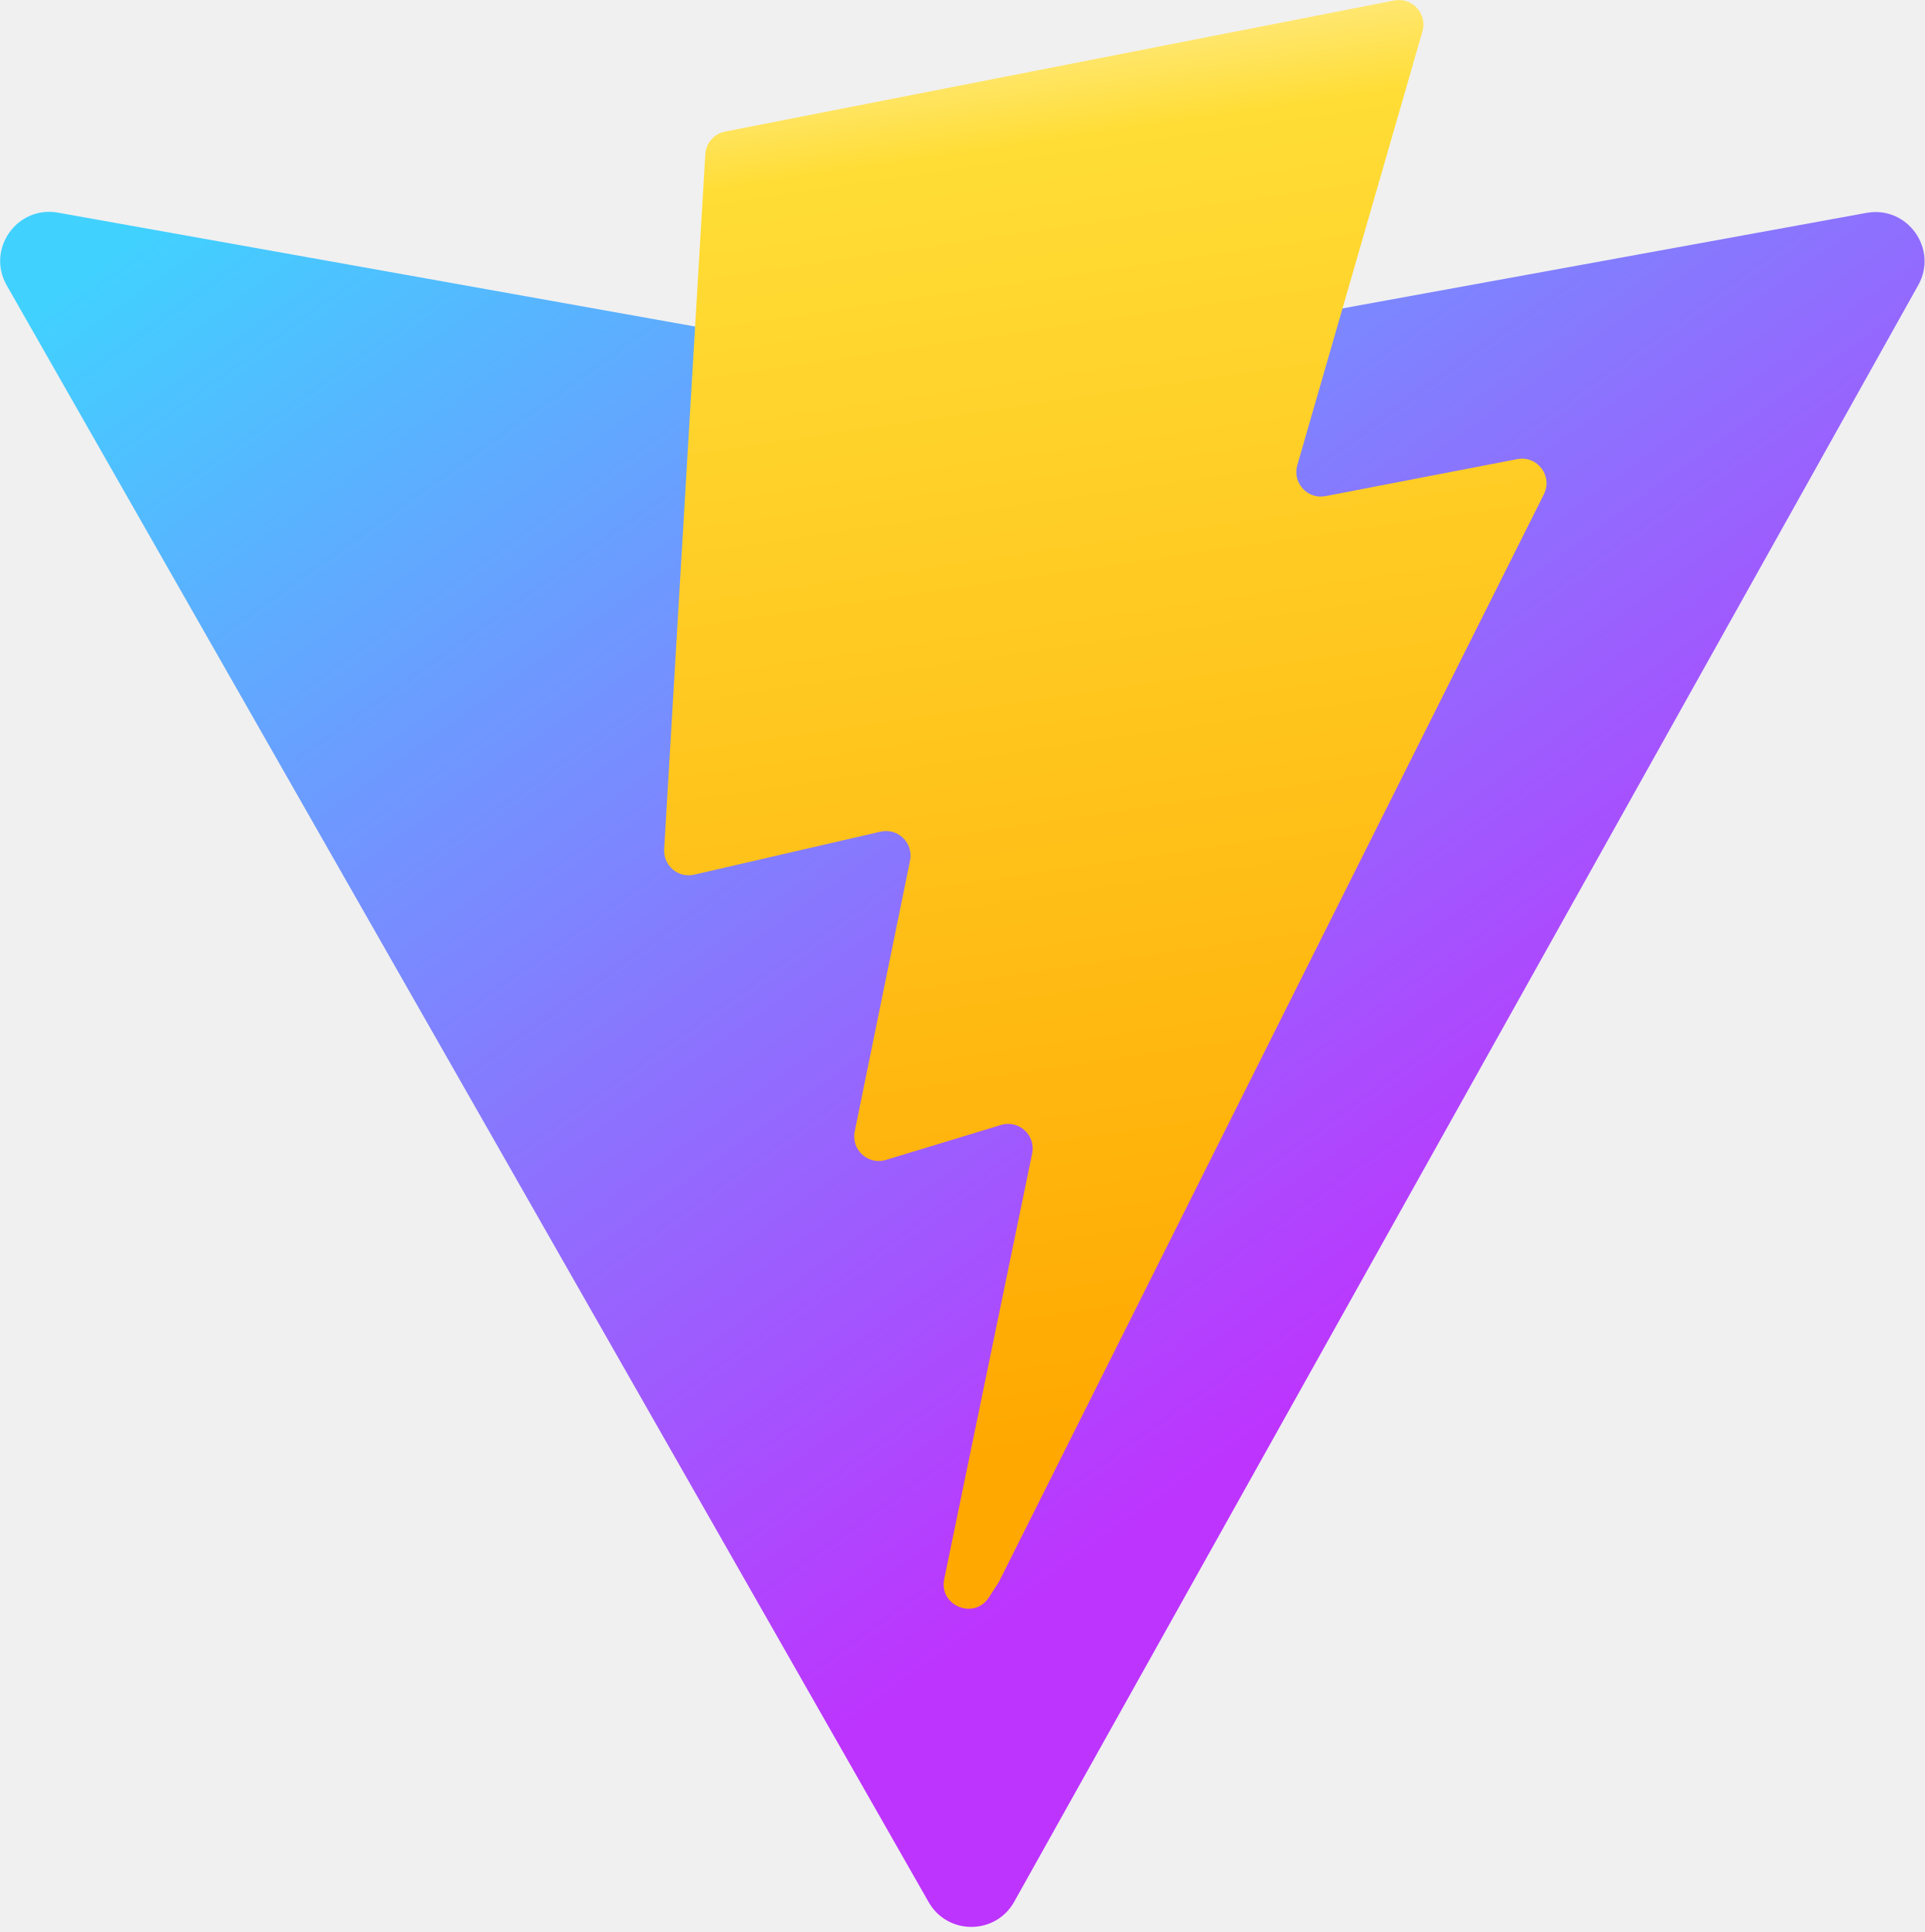
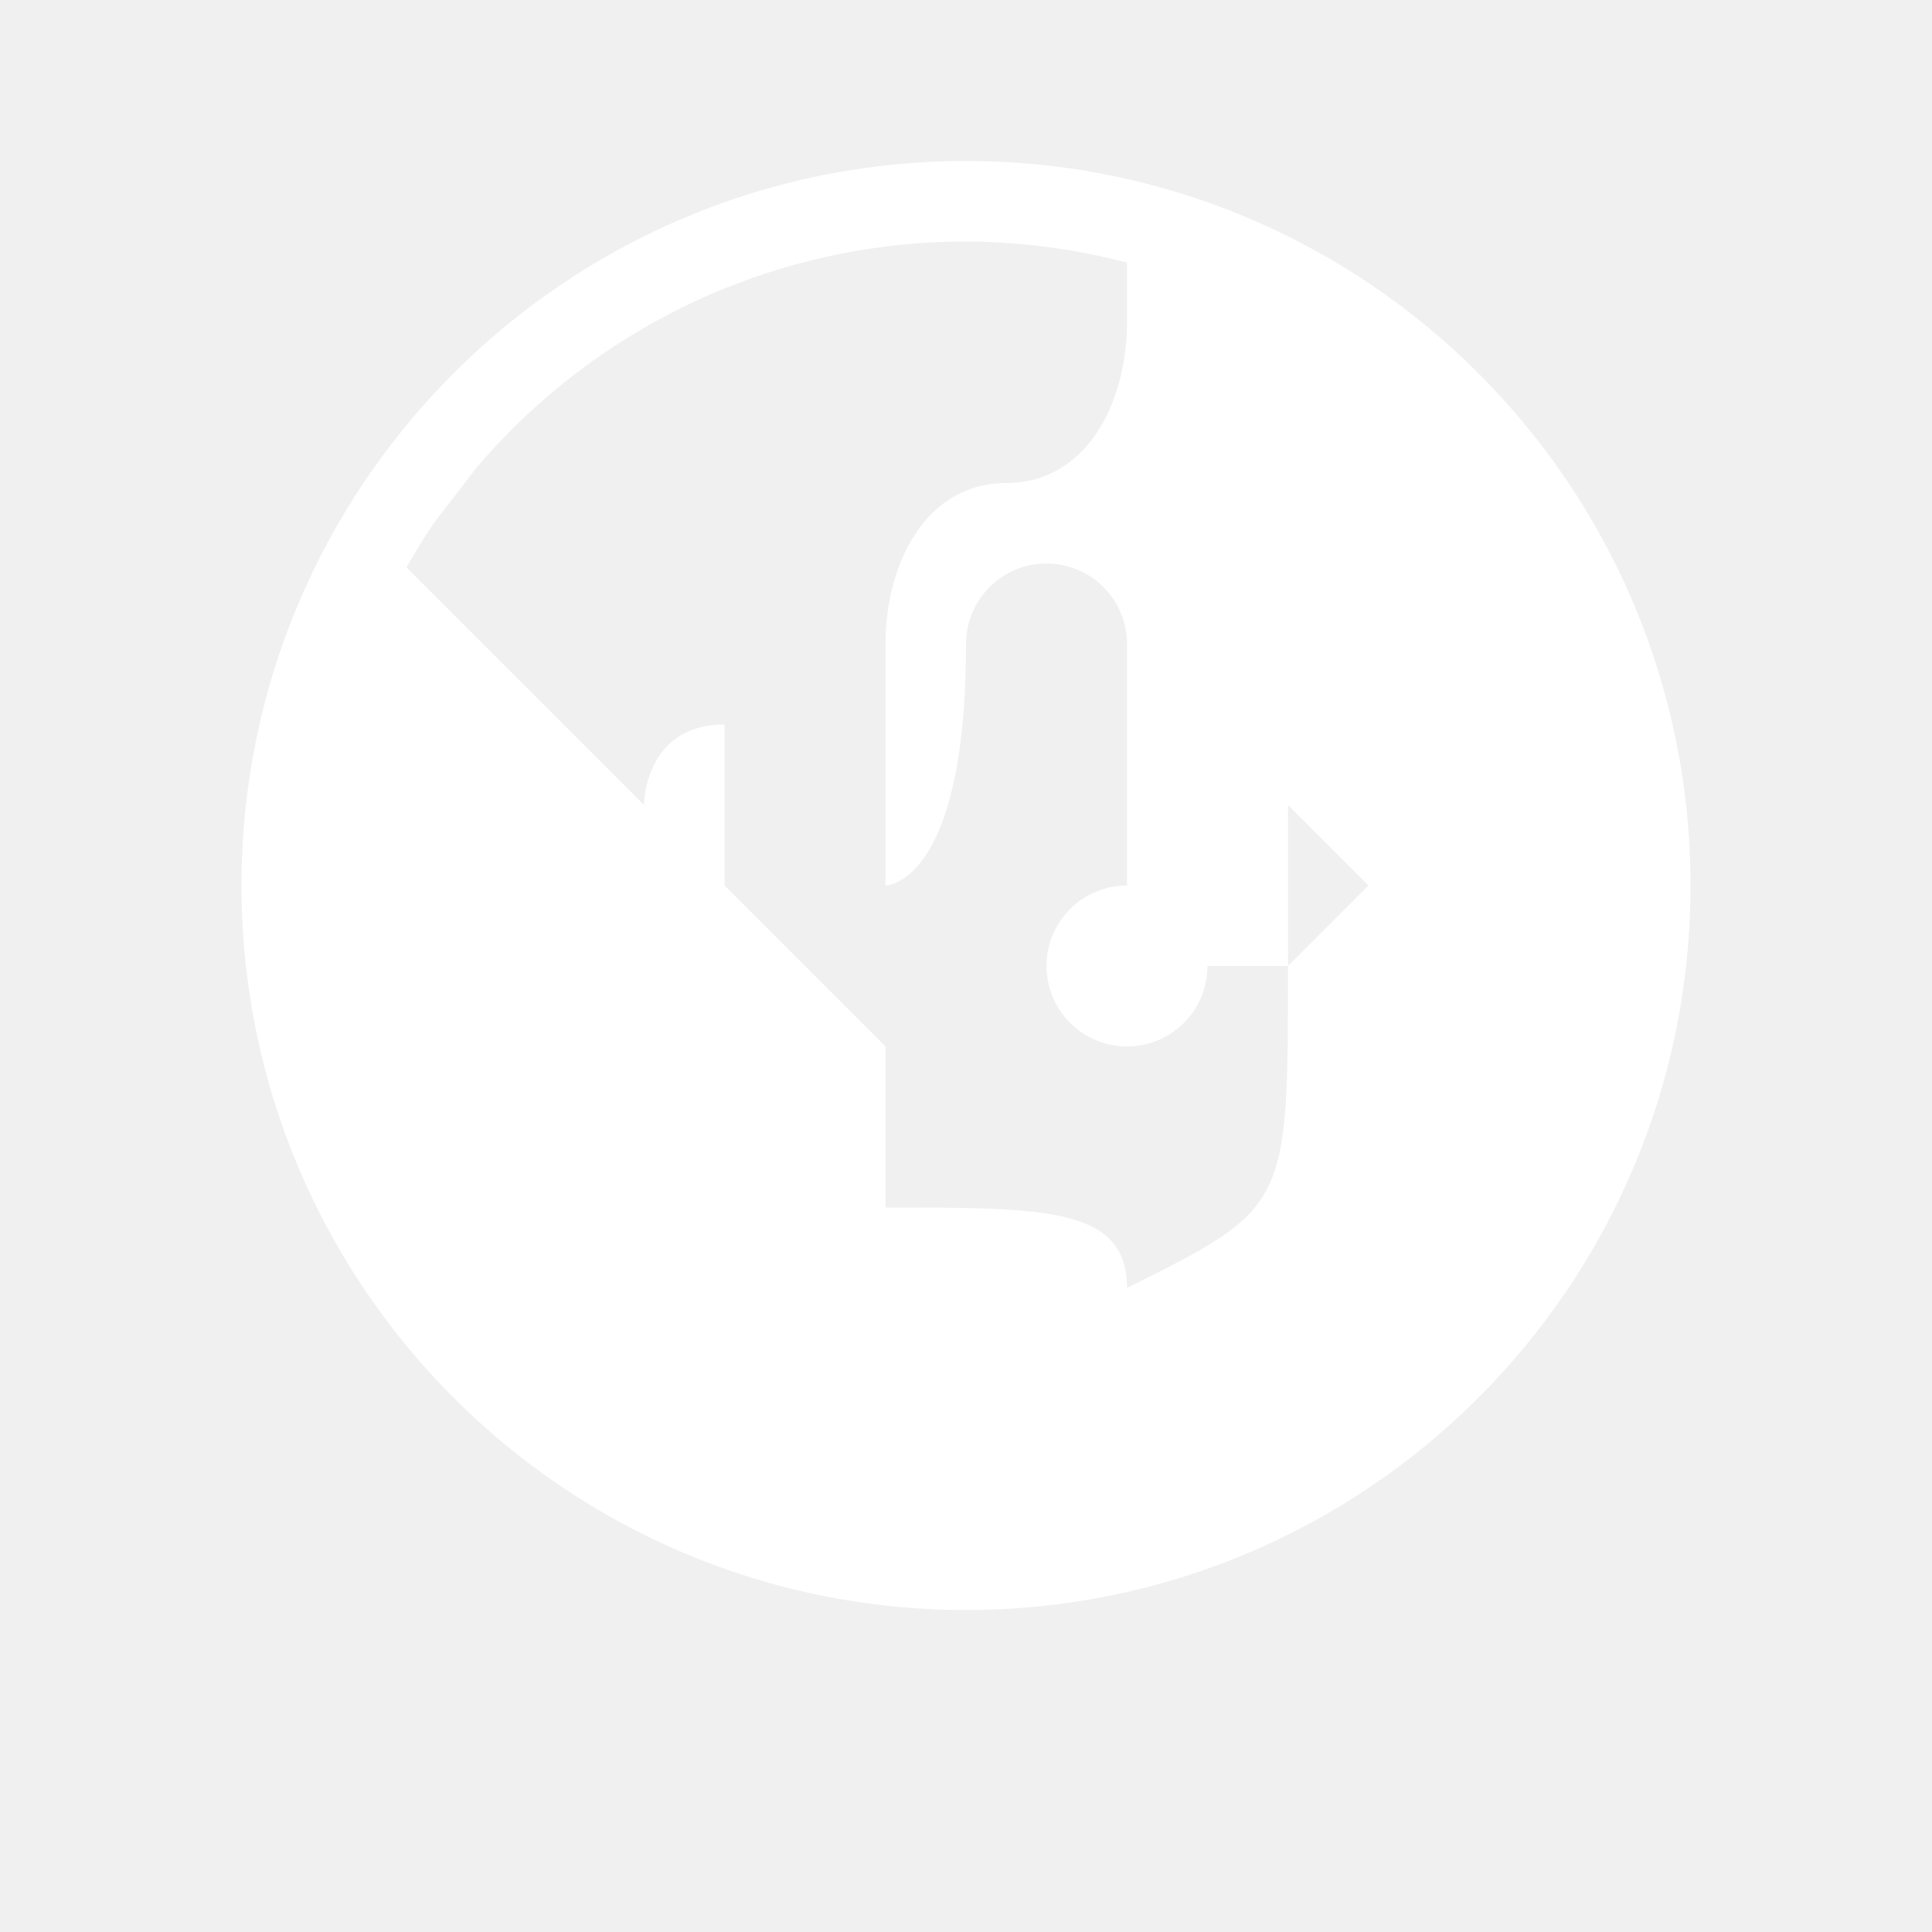
- <svg xmlns="http://www.w3.org/2000/svg" aria-hidden="true" role="img" class="iconify iconify--logos" width="31.88" height="32" preserveAspectRatio="xMidYMid meet" viewBox="0 0 256 257">
-   <defs>
-     <linearGradient id="IconifyId1813088fe1fbc01fb466" x1="-.828%" x2="57.636%" y1="7.652%" y2="78.411%">
-       <stop offset="0%" stop-color="#41D1FF" />
-       <stop offset="100%" stop-color="#BD34FE" />
-     </linearGradient>
-     <linearGradient id="IconifyId1813088fe1fbc01fb467" x1="43.376%" x2="50.316%" y1="2.242%" y2="89.03%">
-       <stop offset="0%" stop-color="#FFEA83" />
-       <stop offset="8.333%" stop-color="#FFDD35" />
-       <stop offset="100%" stop-color="#FFA800" />
-     </linearGradient>
-   </defs>
-   <path fill="url(#IconifyId1813088fe1fbc01fb466)" d="M255.153 37.938L134.897 252.976c-2.483 4.44-8.862 4.466-11.382.048L.875 37.958c-2.746-4.814 1.371-10.646 6.827-9.67l120.385 21.517a6.537 6.537 0 0 0 2.322-.004l117.867-21.483c5.438-.991 9.574 4.796 6.877 9.62Z" />
-   <path fill="url(#IconifyId1813088fe1fbc01fb467)" d="M185.432.063L96.44 17.501a3.268 3.268 0 0 0-2.634 3.014l-5.474 92.456a3.268 3.268 0 0 0 3.997 3.378l24.777-5.718c2.318-.535 4.413 1.507 3.936 3.838l-7.361 36.047c-.495 2.426 1.782 4.5 4.151 3.78l15.304-4.649c2.372-.72 4.652 1.36 4.15 3.788l-11.698 56.621c-.732 3.542 3.979 5.473 5.943 2.437l1.313-2.028l72.516-144.72c1.215-2.423-.88-5.186-3.54-4.672l-25.505 4.922c-2.396.462-4.435-1.77-3.759-4.114l16.646-57.705c.677-2.35-1.37-4.583-3.769-4.113Z" />
+ <svg xmlns="http://www.w3.org/2000/svg" width="32" height="32" viewBox="0 0 24 24" fill="none">
+   <path d="M12 2C7.029 2 3 6.029 3 11C3 15.971 7.029 20 12 20C16.971 20 21 15.971 21 11C21 6.029 16.971 2 12 2ZM14 4C14 5 13.5 6 12.5 6C11.5 6 11 7 11 8V11C11 11 12 11 12 8C12 7.735 12.105 7.48 12.293 7.293C12.48 7.105 12.735 7 13 7C13.265 7 13.52 7.105 13.707 7.293C13.895 7.48 14 7.735 14 8V11C13.802 11 13.609 11.059 13.444 11.168C13.28 11.278 13.152 11.435 13.076 11.617C13 11.8 12.981 12.001 13.019 12.195C13.058 12.389 13.153 12.567 13.293 12.707C13.433 12.847 13.611 12.942 13.805 12.981C13.999 13.019 14.2 13 14.383 12.924C14.565 12.848 14.722 12.72 14.832 12.556C14.941 12.391 15 12.198 15 12H16V10L17 11L16 12C16 15 16 15 14 16C14 15 13 15 11 15V13L9 11V9C8 9 8 10 8 10L7.439 9.439L5.049 7.049C5.159 6.857 5.274 6.667 5.399 6.485L5.922 5.807C6.671 4.927 7.603 4.22 8.652 3.735C9.702 3.25 10.844 3 12 3C12.675 3.003 13.347 3.091 14 3.262V4Z" fill="white" />
</svg>
